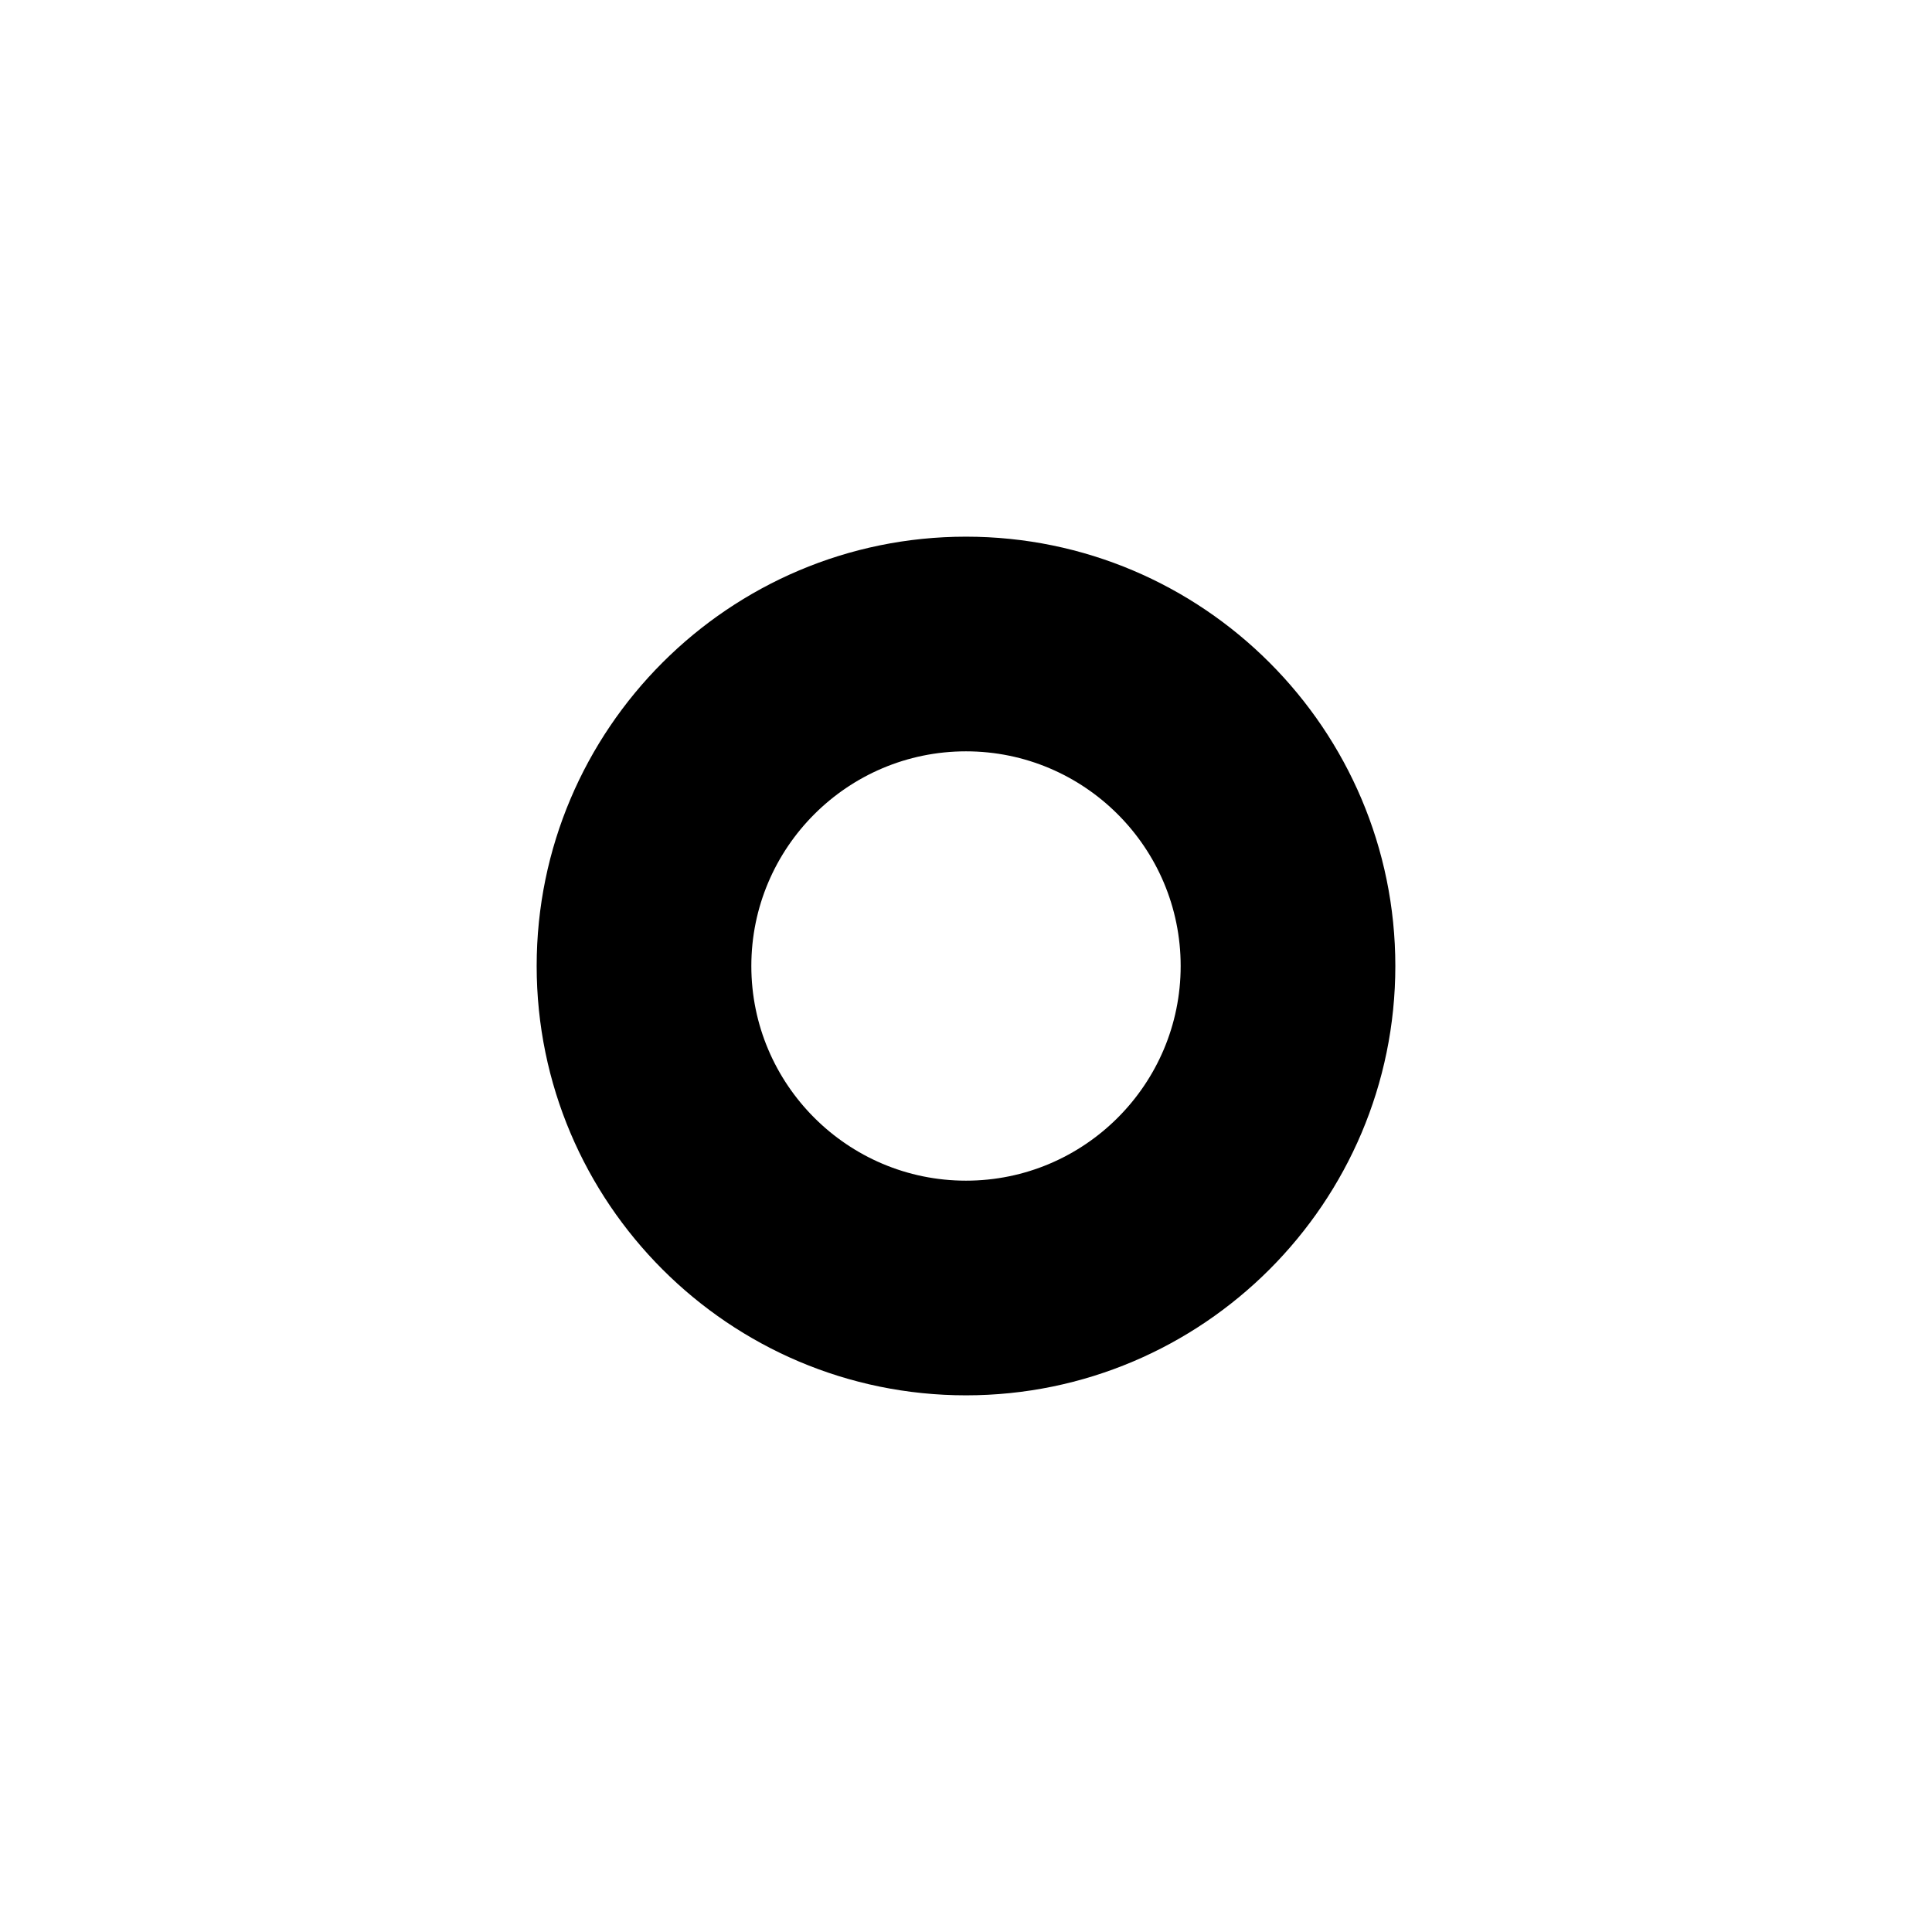
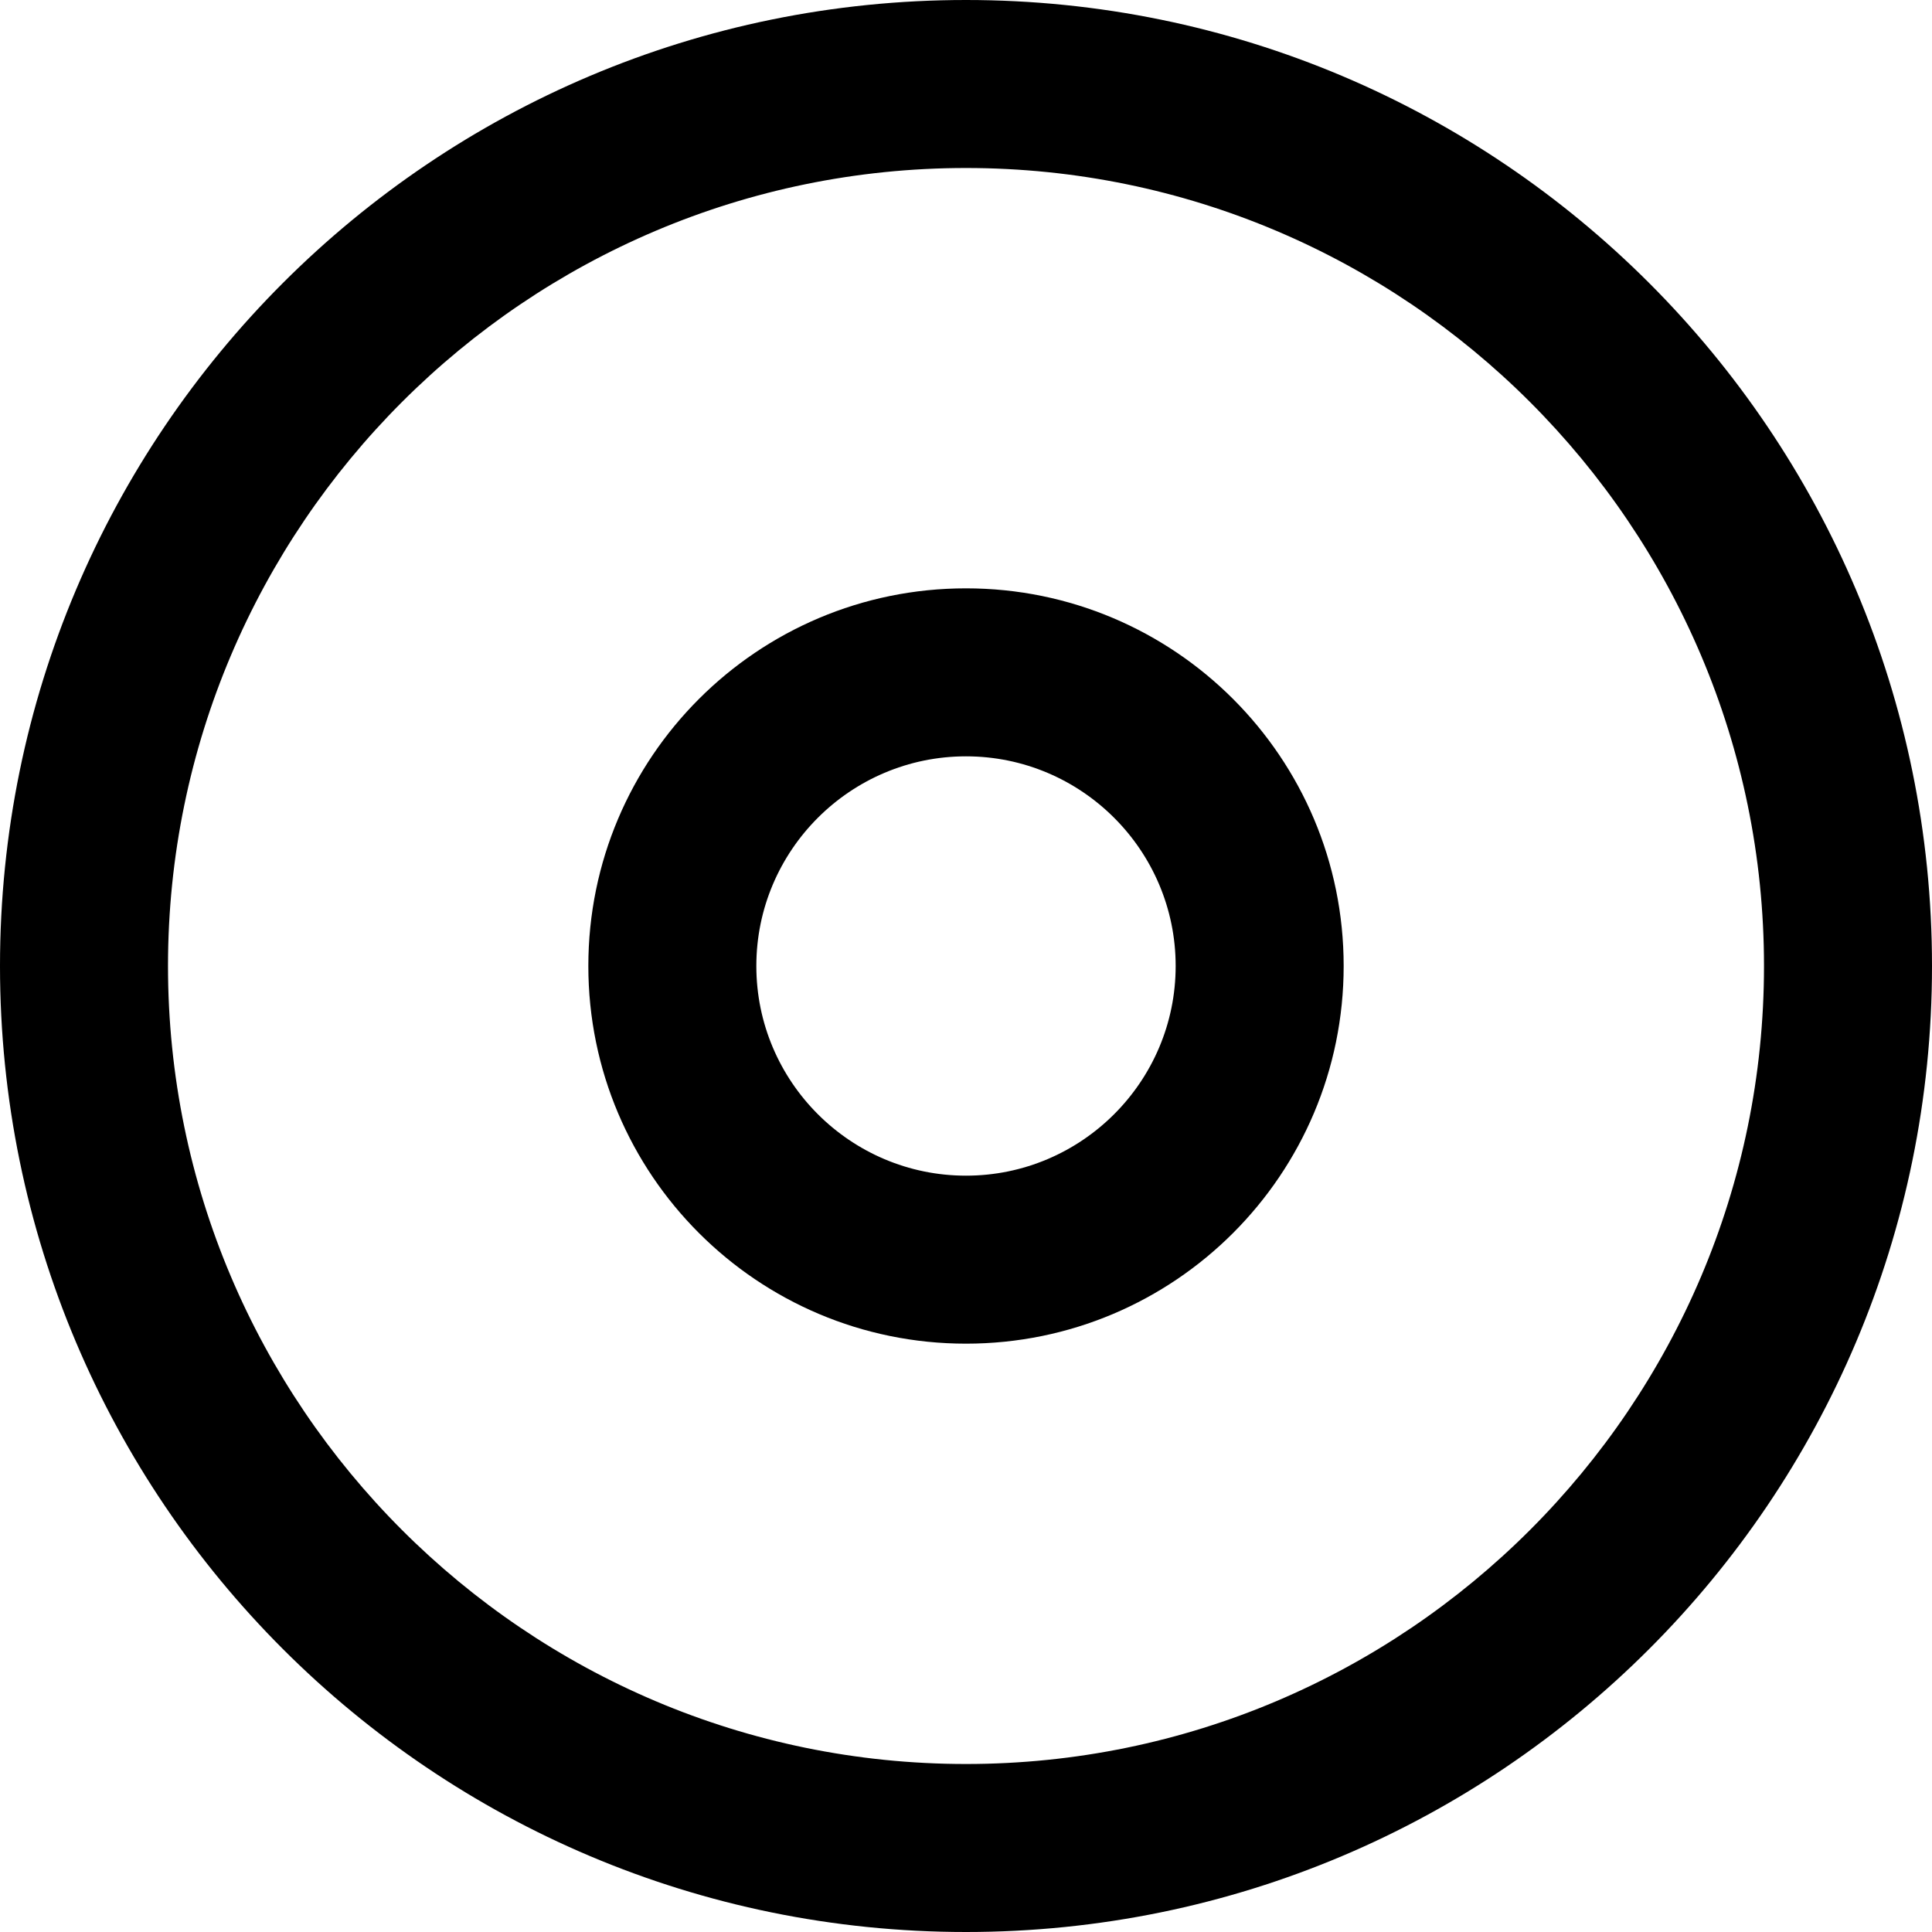
- <svg xmlns="http://www.w3.org/2000/svg" version="1.1" id="Layer_1" x="0px" y="0px" width="18px" height="18px" viewBox="0 0 18 18" enable-background="new 0 0 18 18" xml:space="preserve">
+ <svg xmlns="http://www.w3.org/2000/svg" version="1.1" id="Layer_1" x="0px" y="0px" width="14px" height="14px" viewBox="0 0 23 23" enable-background="new 0 0 23 23" xml:space="preserve">
  <g>
-     <path d="M9,13c-2.206,0-4-1.794-4-4c0-2.206,1.794-4,4-4c2.206,0,4,1.794,4,4C13,11.206,11.206,13,9,13z M9,7C7.897,7,7,7.897,7,9   c0,1.103,0.897,2,2,2c1.103,0,2-0.897,2-2C11,7.897,10.103,7,9,7z" />
+     <path d="M11.5,2c5.238,0,9.5,4.262,9.5,9.5S16.738,21,11.5,21S2,16.738,2,11.5S6.262,2,11.5,2 M11.5,0C5.149,0,0,5.149,0,11.5   C0,17.852,5.149,23,11.5,23C17.852,23,23,17.852,23,11.5C23,5.149,17.852,0,11.5,0L11.5,0z" />
+   </g>
+   <g>
+     <path d="M11.5,9.004c1.376,0,2.496,1.12,2.496,2.496c0,1.376-1.12,2.496-2.496,2.496c-1.376,0-2.496-1.12-2.496-2.496   C9.004,10.124,10.124,9.004,11.5,9.004 M11.5,7.004c-2.483,0-4.496,2.013-4.496,4.496c0,2.483,2.013,4.496,4.496,4.496   c2.483,0,4.496-2.013,4.496-4.496C15.996,9.017,13.983,7.004,11.5,7.004L11.5,7.004z" />
  </g>
</svg>
